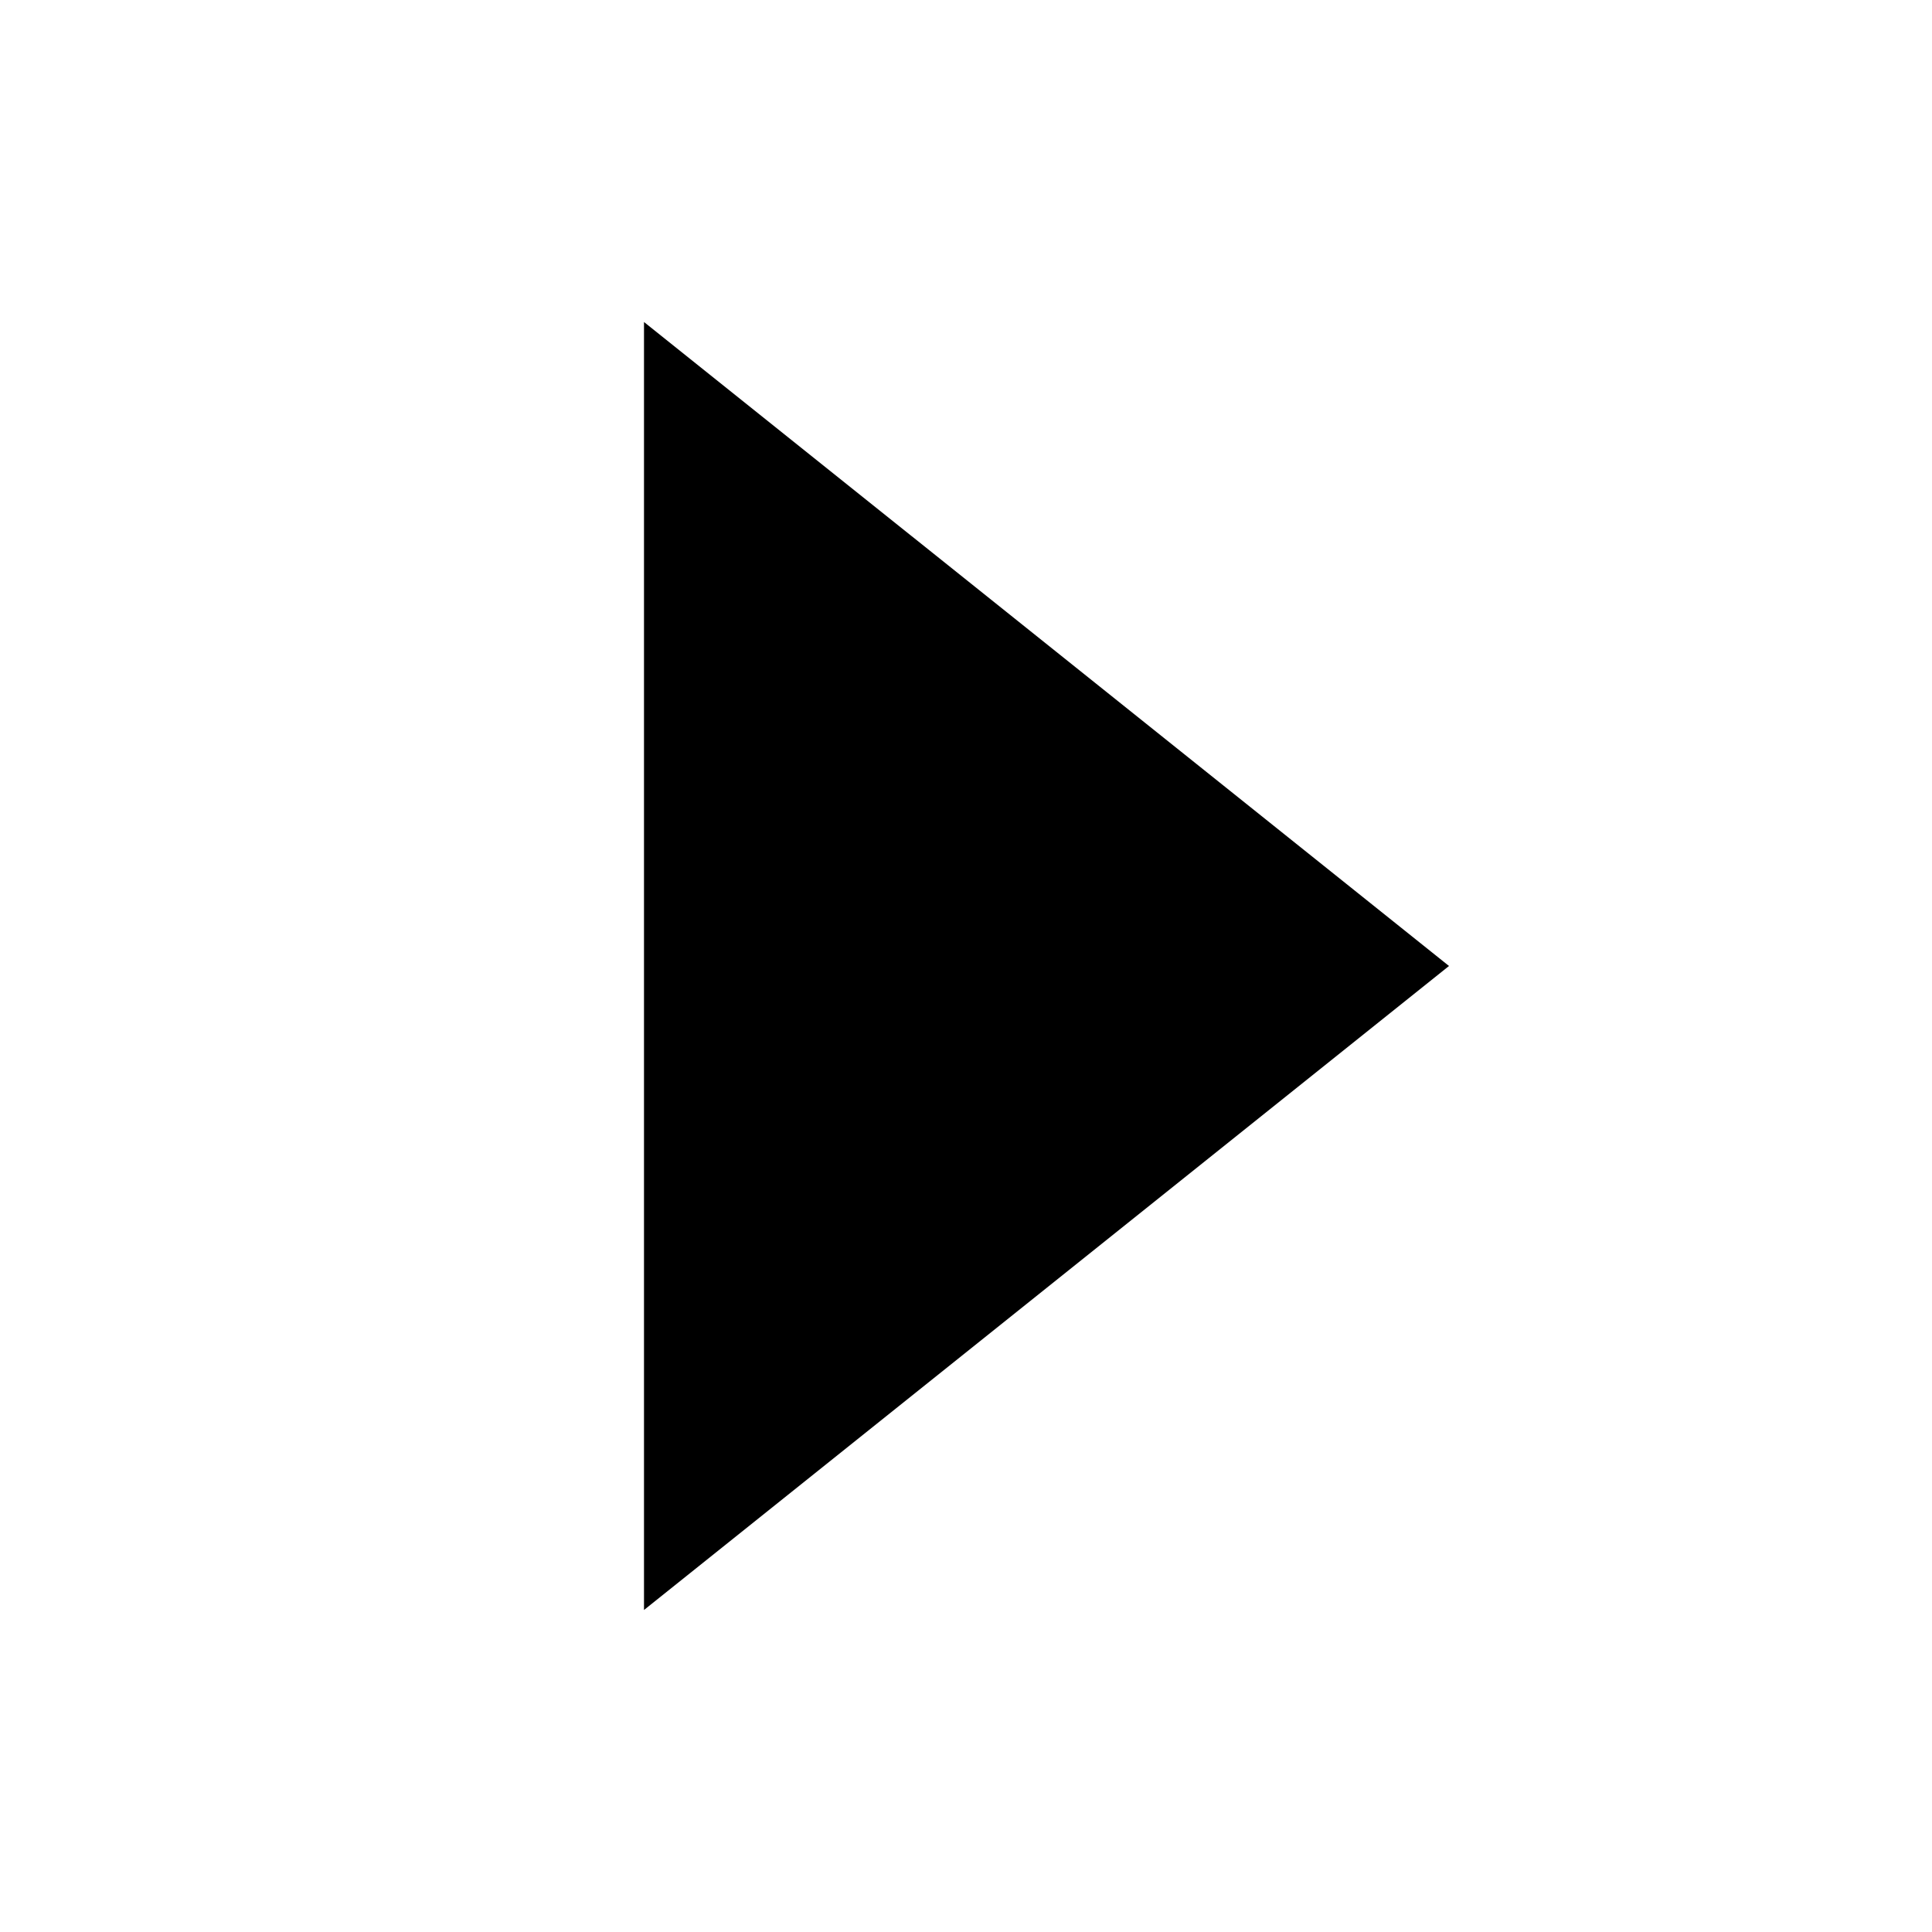
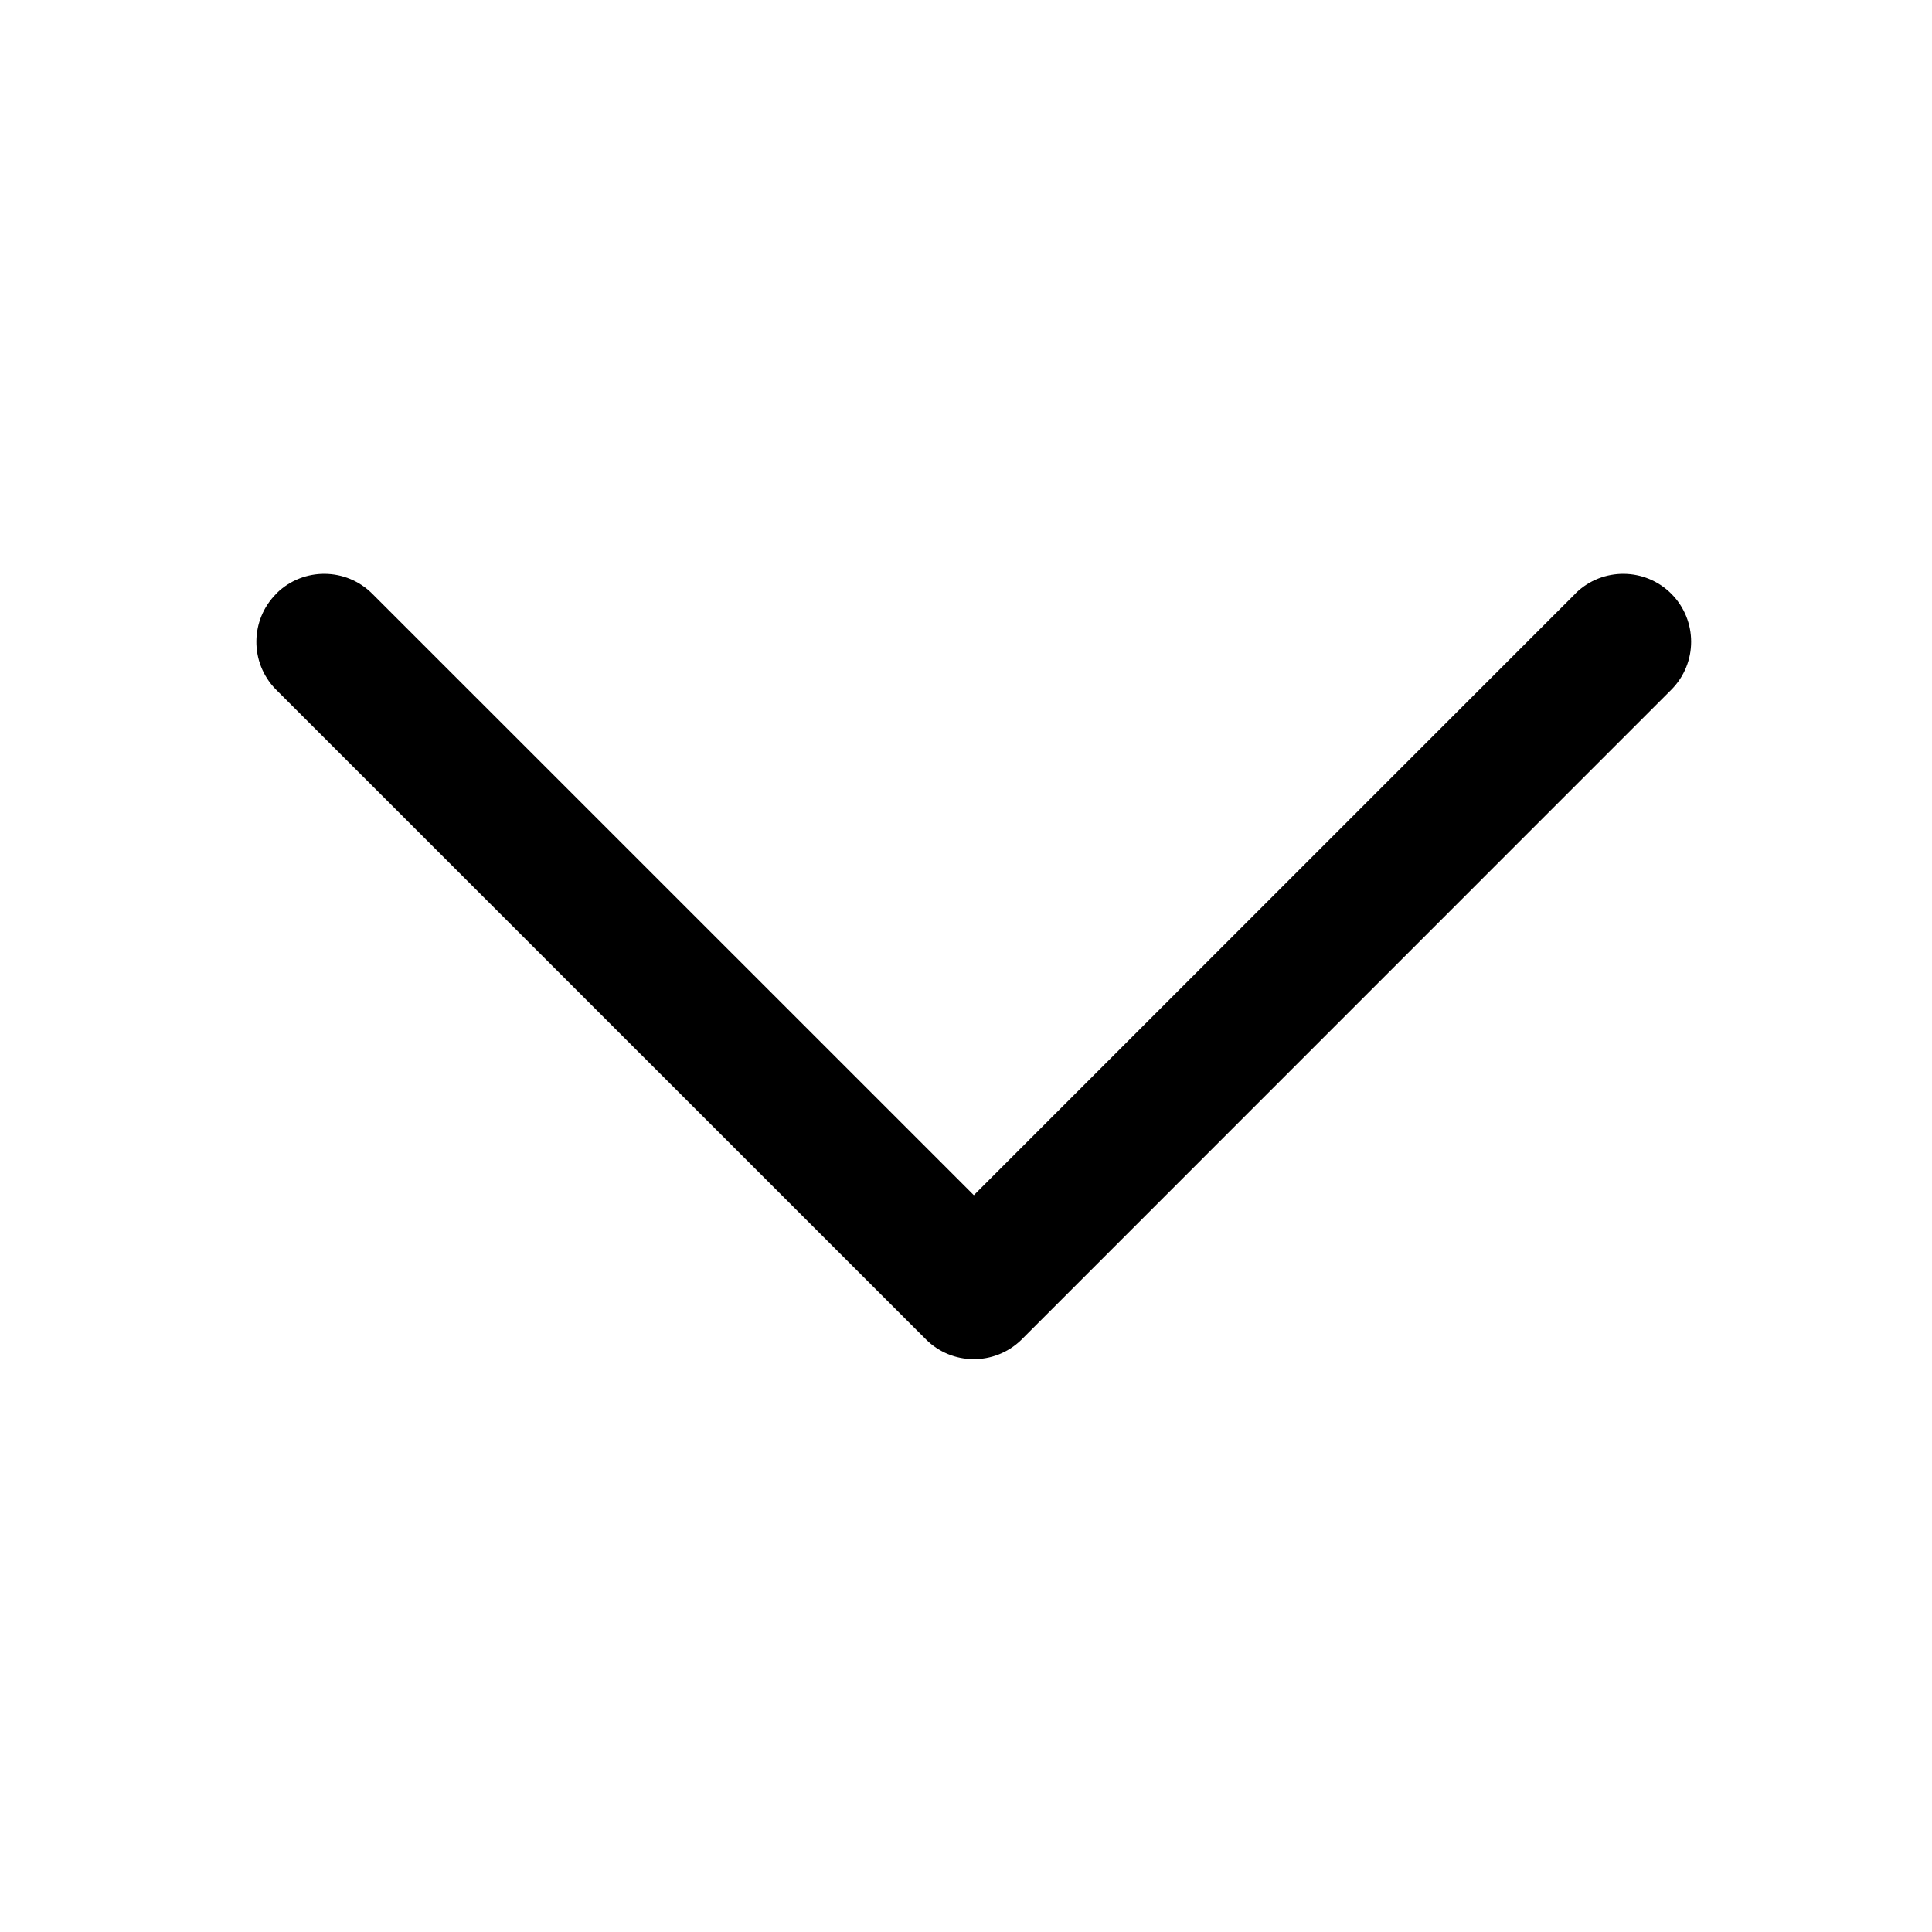
- <svg xmlns="http://www.w3.org/2000/svg" t="1610540525559" class="icon" viewBox="0 0 1024 1024" version="1.1" p-id="6239" width="200" height="200">
-   <defs>
-     <style type="text/css" />
-   </defs>
-   <path d="M768 512l-426.667 341.333V170.667z" p-id="6240" />
+ <svg xmlns="http://www.w3.org/2000/svg" t="1611225051185" viewBox="0 0 1024 1024" version="1.1" p-id="2220" width="16" height="16">
+   <path d="M885.824 314.688a36.032 36.032 0 0 0-50.496-0.448l-0.384 0.448-318.784 318.784-318.848-318.784a36.032 36.032 0 0 0-50.496-0.448l-0.384 0.448a36.032 36.032 0 0 0-0.448 50.496l344.704 344.64c13.888 13.952 36.352 14.08 50.496 0.448l344.64-344.704a36.032 36.032 0 0 0 0-50.88z" p-id="2221" />
</svg>
